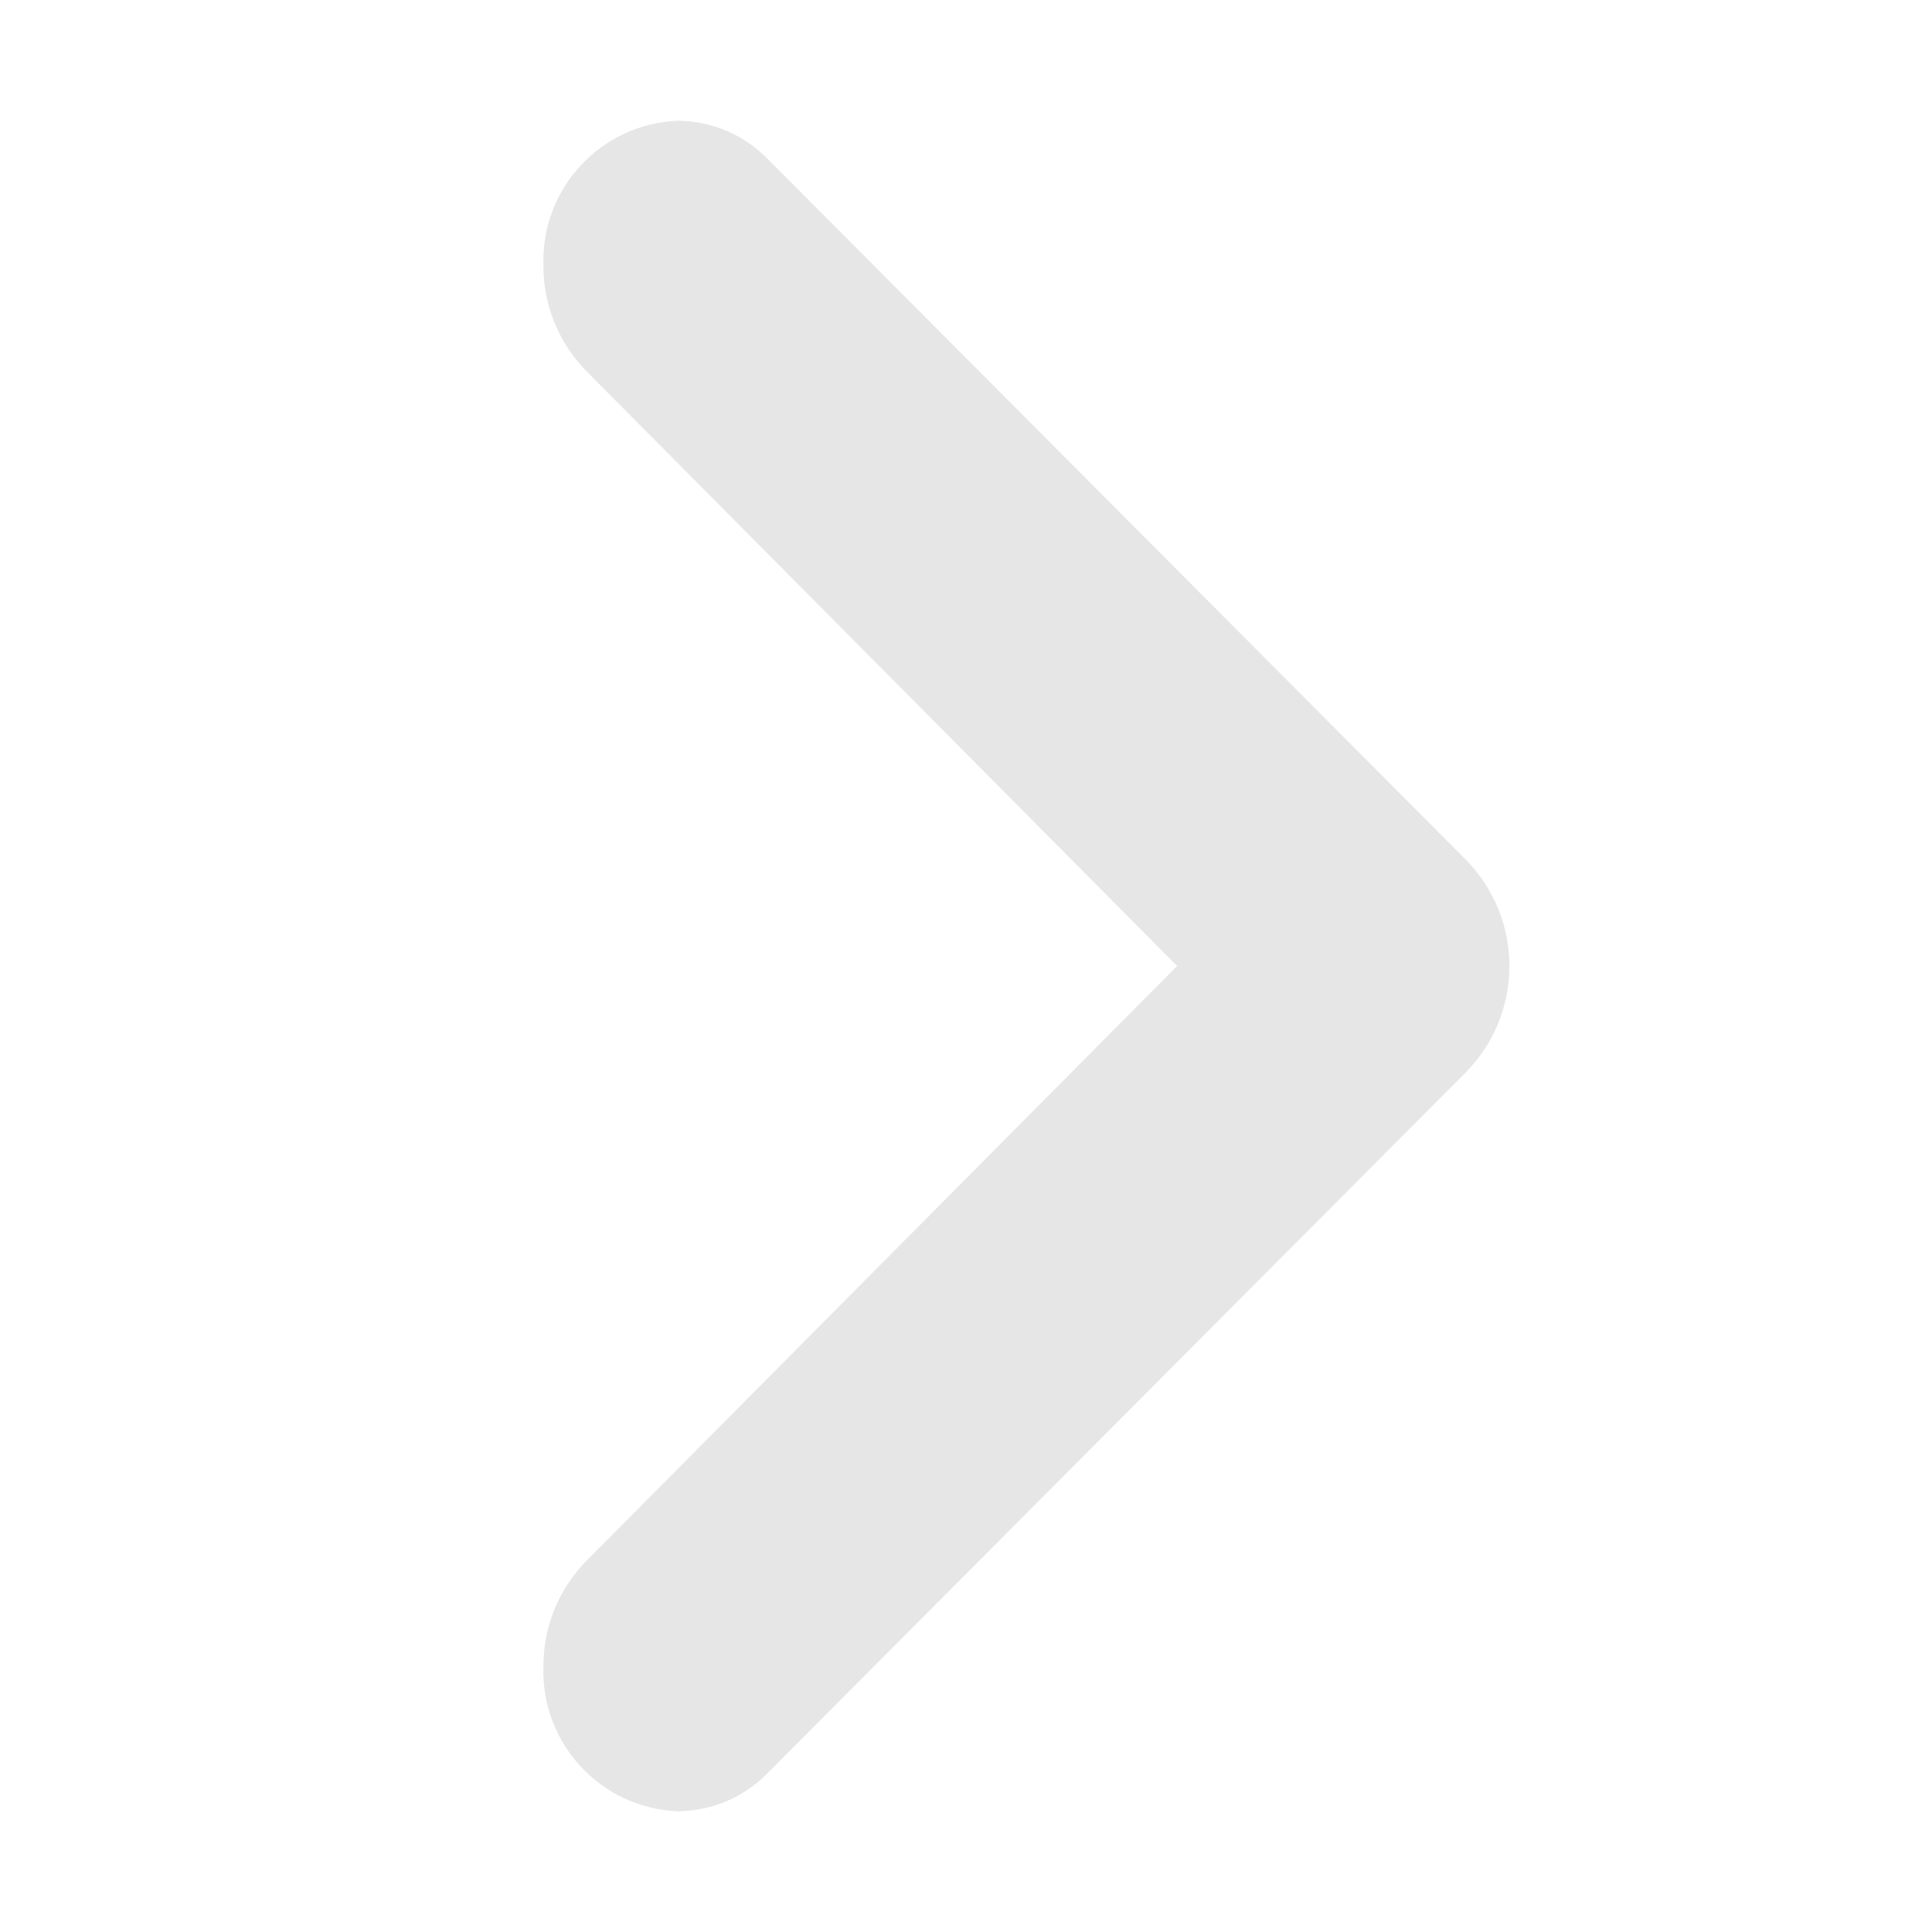
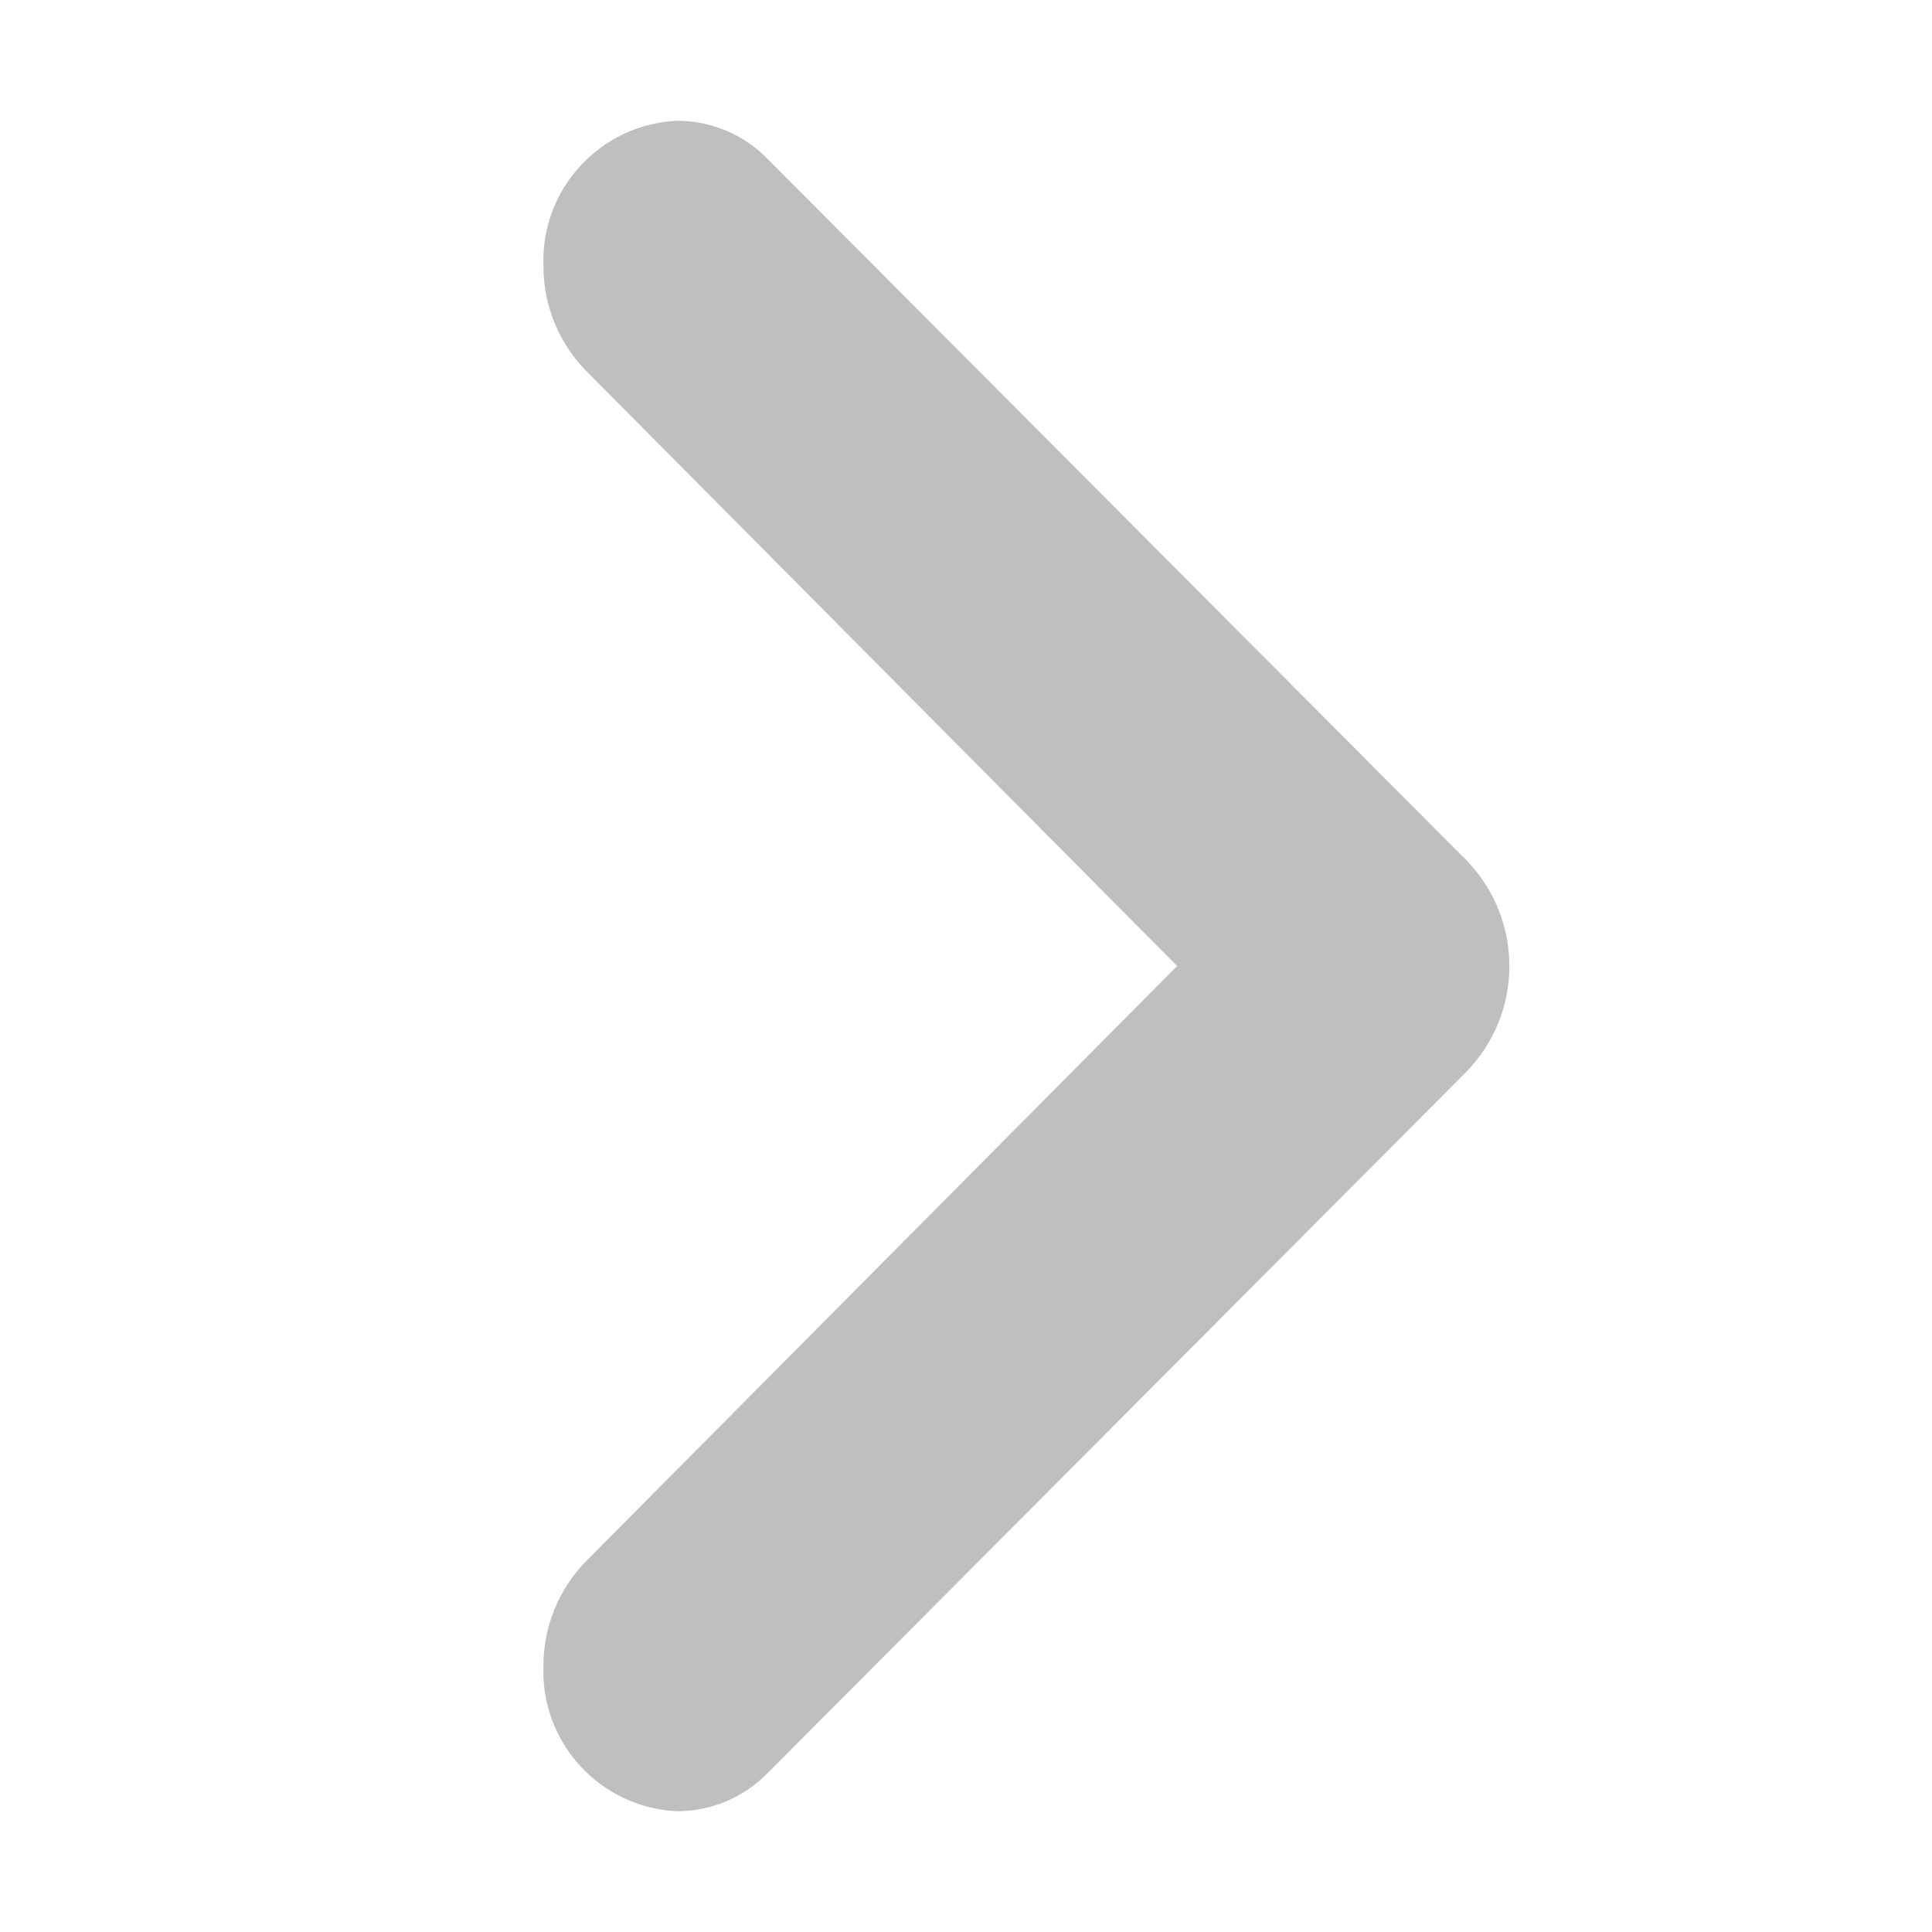
- <svg xmlns="http://www.w3.org/2000/svg" t="1703249659117" class="icon" viewBox="0 0 1024 1024" version="1.1" p-id="2293" width="200" height="200">
-   <path d="M407.104 939.52C394.528 952.544 377.248 959.904 359.168 960 318.368 958.304 286.592 924 288.032 883.2 287.936 862.08 296.288 841.824 311.2 826.88L623.904 512 311.2 197.12C296.288 182.176 287.936 161.92 288.032 140.8 286.592 100 318.368 65.696 359.168 64 377.248 64.096 394.528 71.456 407.104 84.48L776.96 455.68C807.68 486.944 807.68 537.056 776.96 568.32L407.104 939.52Z" p-id="2294" fill="#e6e6e6" />
+ <svg xmlns="http://www.w3.org/2000/svg" t="1703411899289" class="icon" viewBox="0 0 1024 1024" version="1.1" p-id="19654" width="200" height="200">
+   <path d="M407.104 939.52C394.528 952.544 377.248 959.904 359.168 960 318.368 958.304 286.592 924 288.032 883.2 287.936 862.08 296.288 841.824 311.2 826.88L623.904 512 311.2 197.12C296.288 182.176 287.936 161.92 288.032 140.8 286.592 100 318.368 65.696 359.168 64 377.248 64.096 394.528 71.456 407.104 84.48L776.96 455.68C807.68 486.944 807.68 537.056 776.96 568.32L407.104 939.52Z" p-id="19655" fill="#bfbfbf" />
</svg>
